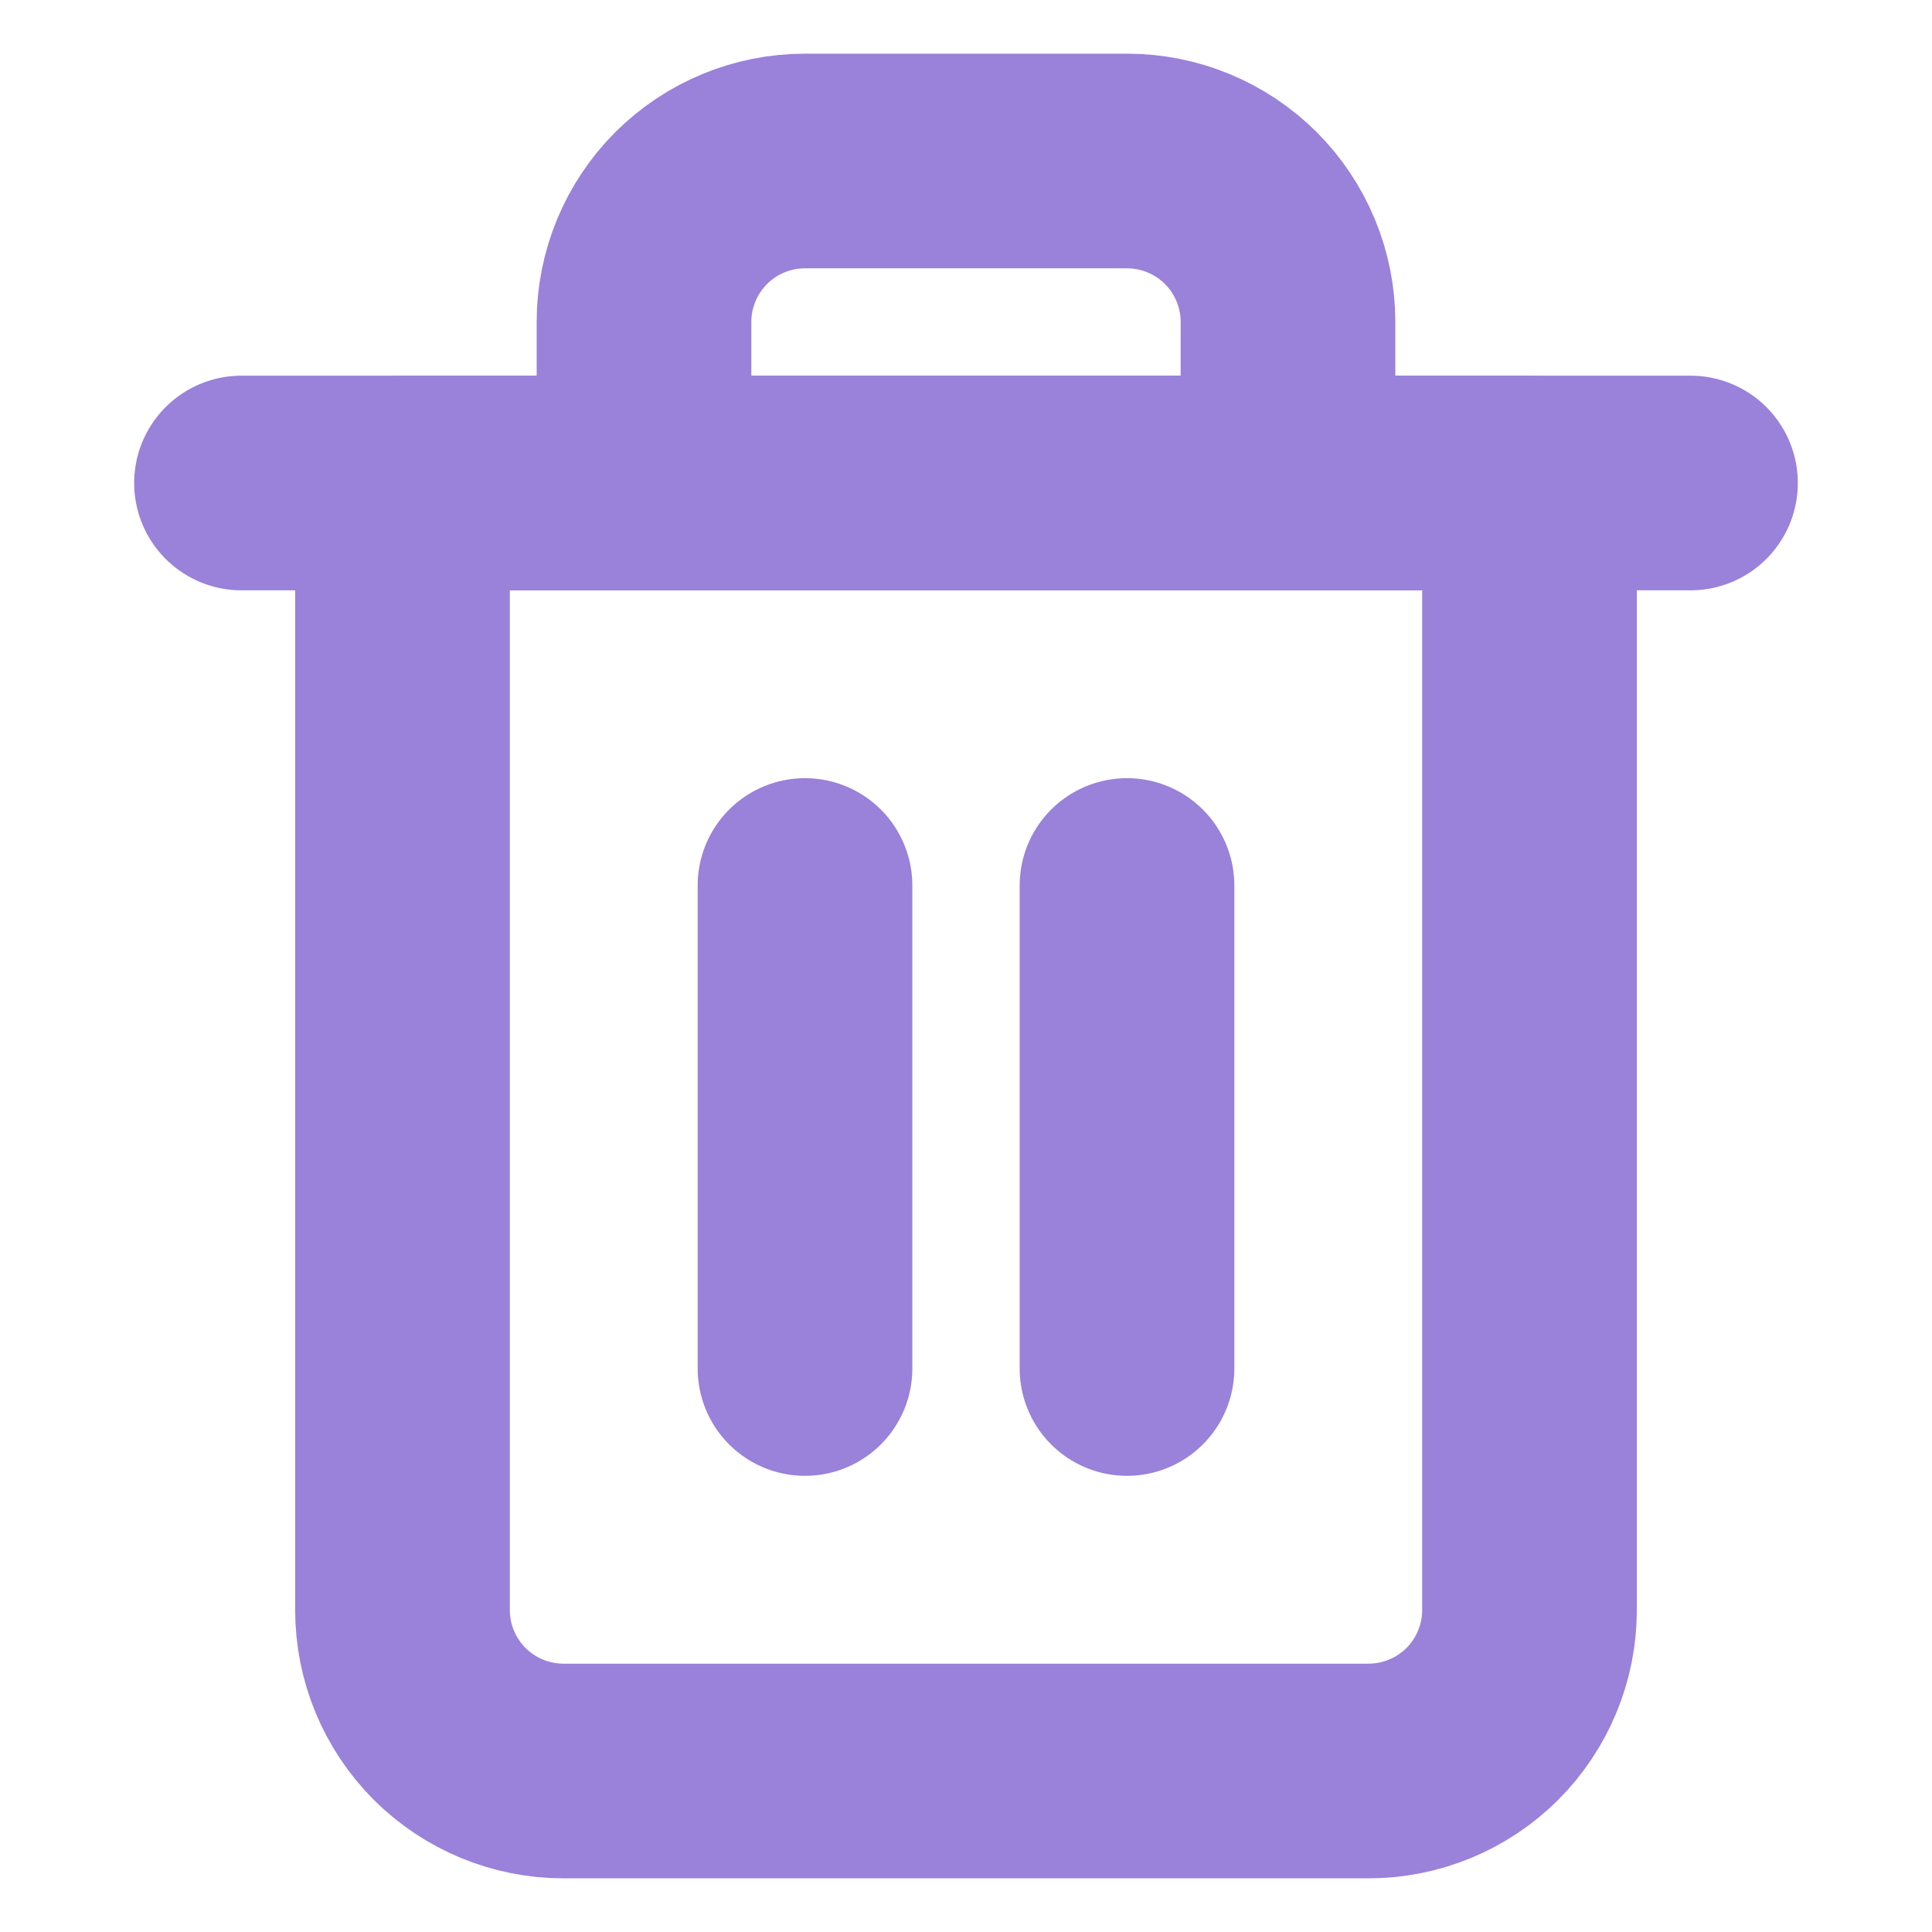
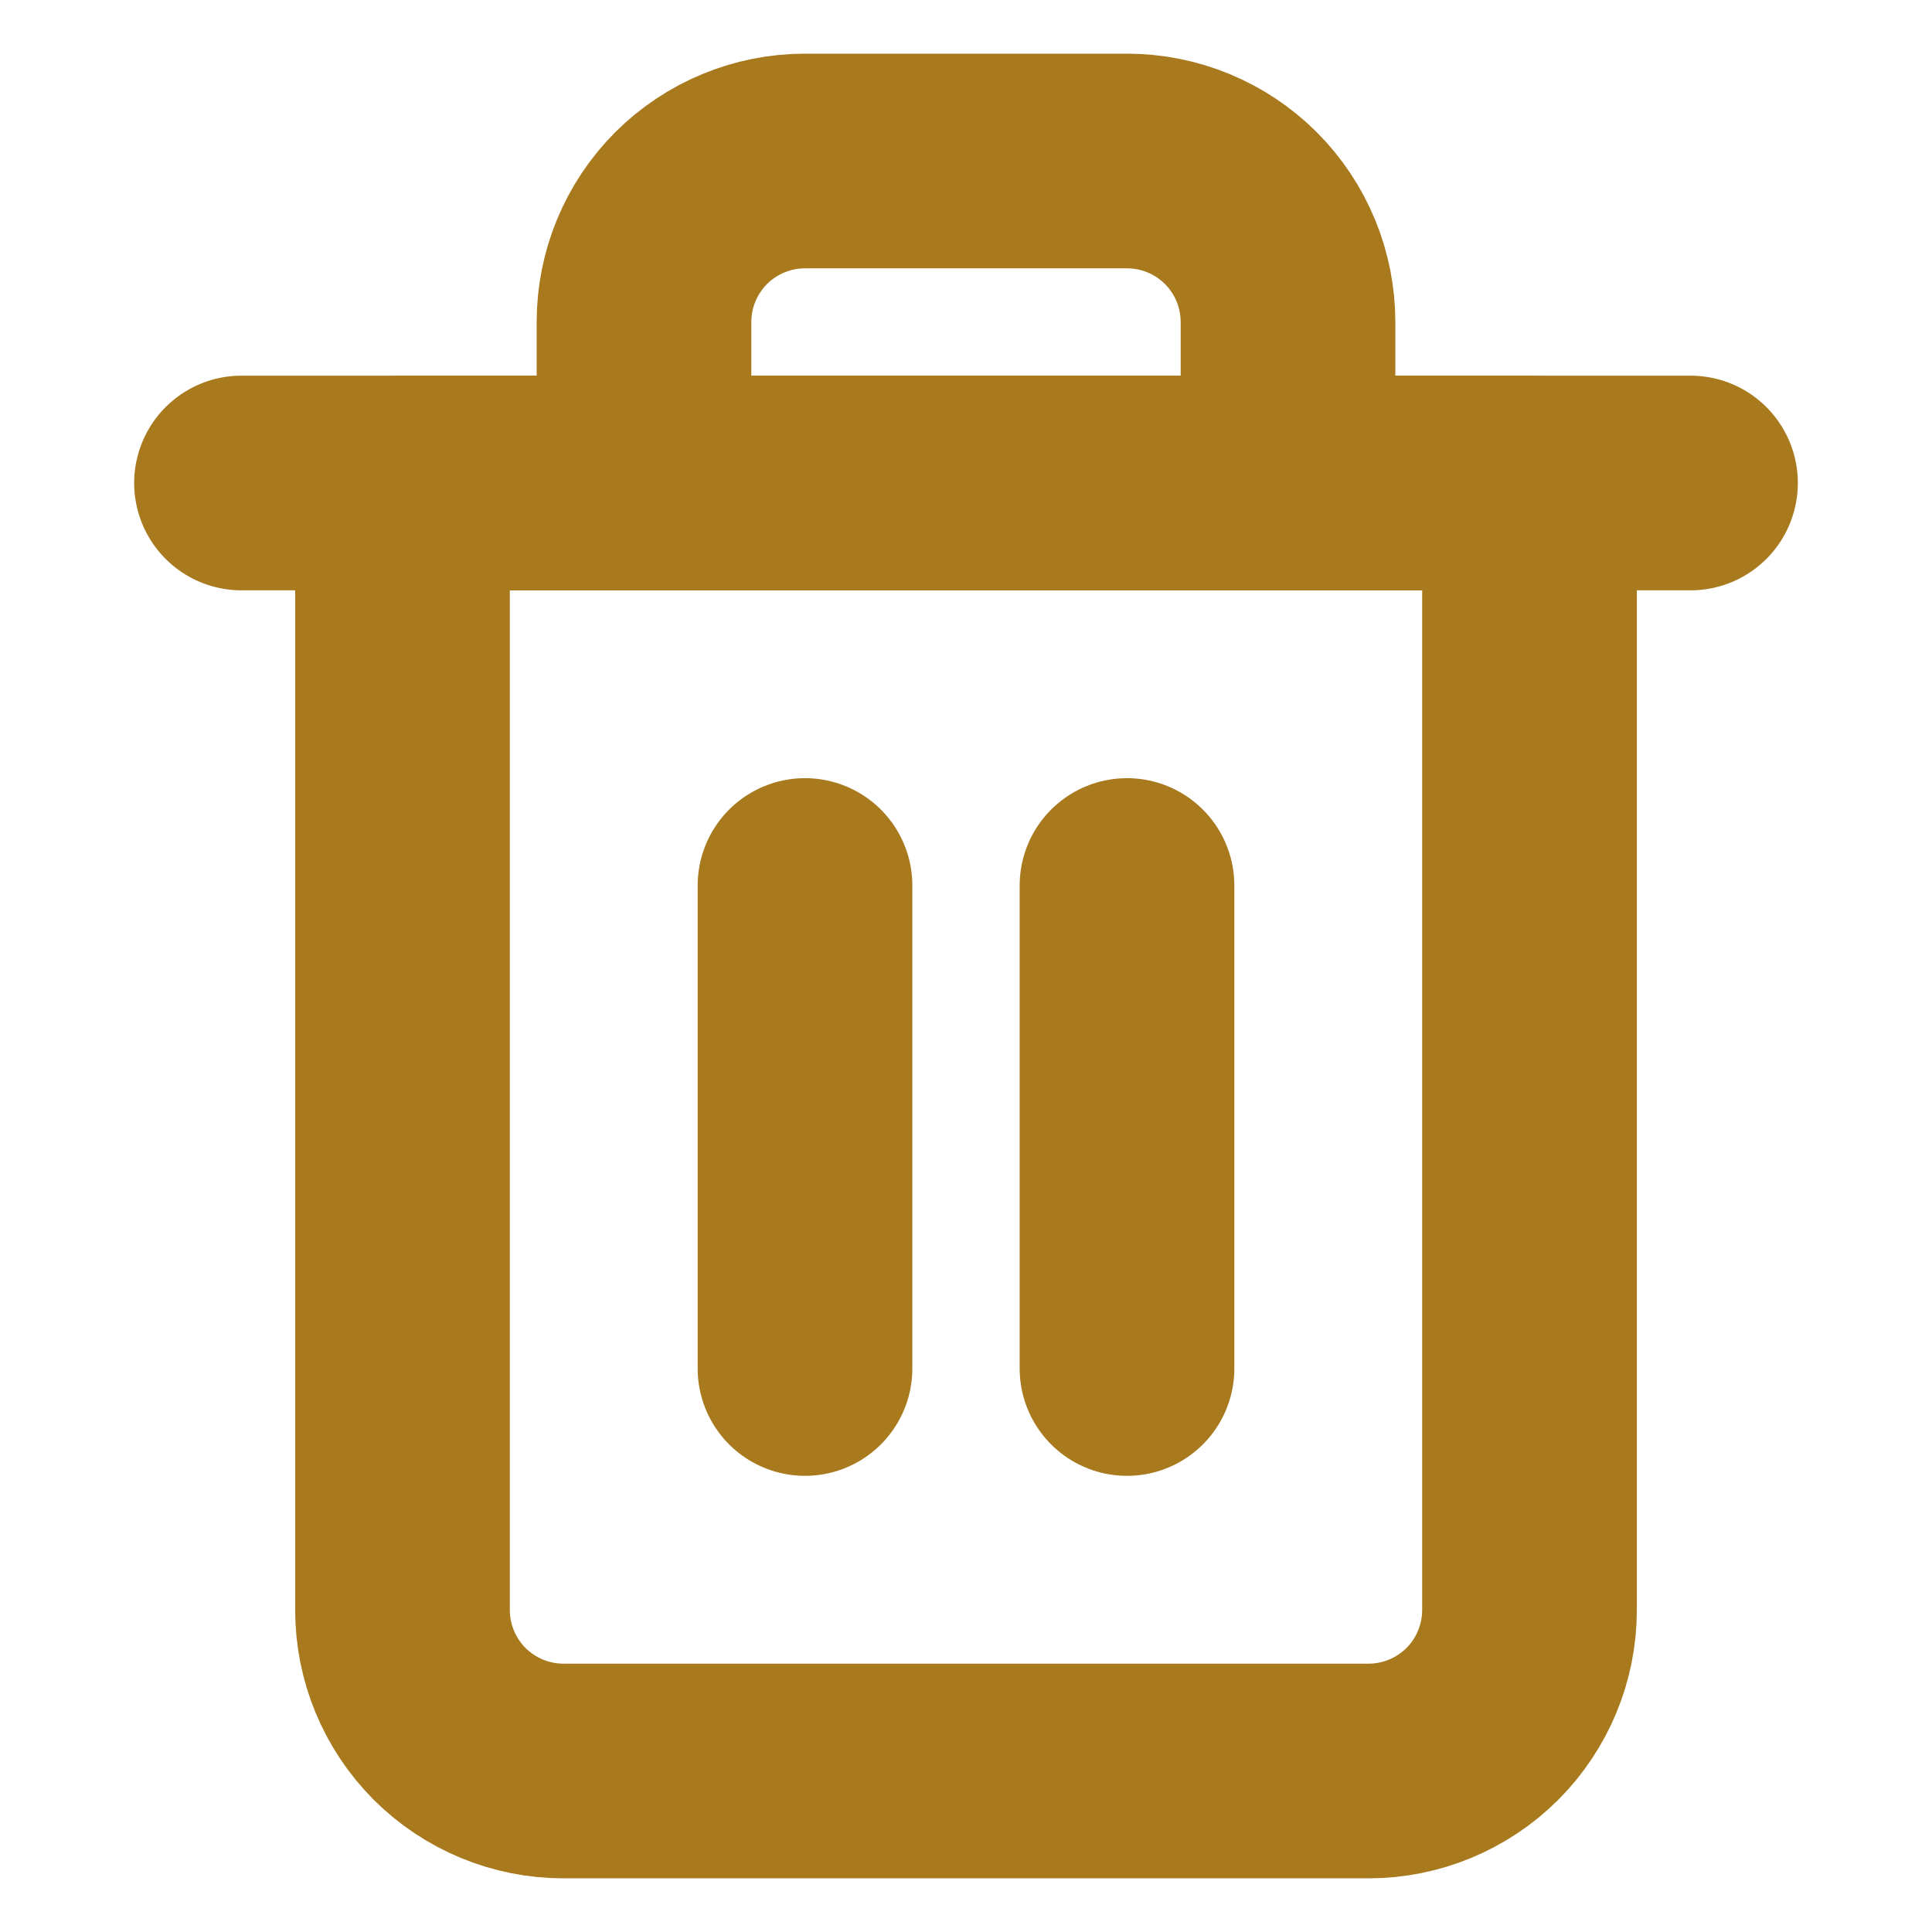
<svg xmlns="http://www.w3.org/2000/svg" width="18" height="18" viewBox="0 0 18 18" fill="none">
-   <path d="M2.25 4.5H3.75H15.75" stroke="#9A81DA" stroke-width="2" stroke-linecap="round" stroke-linejoin="round" />
-   <path d="M6 4.5V3C6 2.602 6.158 2.221 6.439 1.939C6.721 1.658 7.102 1.5 7.5 1.5H10.5C10.898 1.5 11.279 1.658 11.561 1.939C11.842 2.221 12 2.602 12 3V4.5M14.25 4.5V15C14.25 15.398 14.092 15.779 13.811 16.061C13.529 16.342 13.148 16.5 12.75 16.5H5.25C4.852 16.5 4.471 16.342 4.189 16.061C3.908 15.779 3.75 15.398 3.75 15V4.5H14.25Z" stroke="#9A81DA" stroke-width="2" stroke-linecap="round" stroke-linejoin="round" />
-   <path d="M7.5 8.25V12.75" stroke="#9A81DA" stroke-width="2" stroke-linecap="round" stroke-linejoin="round" />
-   <path d="M10.5 8.25V12.75" stroke="#9A81DA" stroke-width="2" stroke-linecap="round" stroke-linejoin="round" />
+   <path d="M2.25 4.5H3.75H15.75" stroke="#A8791D" stroke-width="2" stroke-linecap="round" stroke-linejoin="round" />
+   <path d="M6 4.5V3C6 2.602 6.158 2.221 6.439 1.939C6.721 1.658 7.102 1.5 7.5 1.5H10.5C10.898 1.5 11.279 1.658 11.561 1.939C11.842 2.221 12 2.602 12 3V4.5M14.25 4.5V15C14.25 15.398 14.092 15.779 13.811 16.061C13.529 16.342 13.148 16.5 12.75 16.5H5.25C4.852 16.5 4.471 16.342 4.189 16.061C3.908 15.779 3.75 15.398 3.75 15V4.5H14.25Z" stroke="#A8791D" stroke-width="2" stroke-linecap="round" stroke-linejoin="round" />
+   <path d="M7.5 8.25V12.75" stroke="#A8791D" stroke-width="2" stroke-linecap="round" stroke-linejoin="round" />
+   <path d="M10.5 8.25V12.75" stroke="#A8791D" stroke-width="2" stroke-linecap="round" stroke-linejoin="round" />
</svg>
